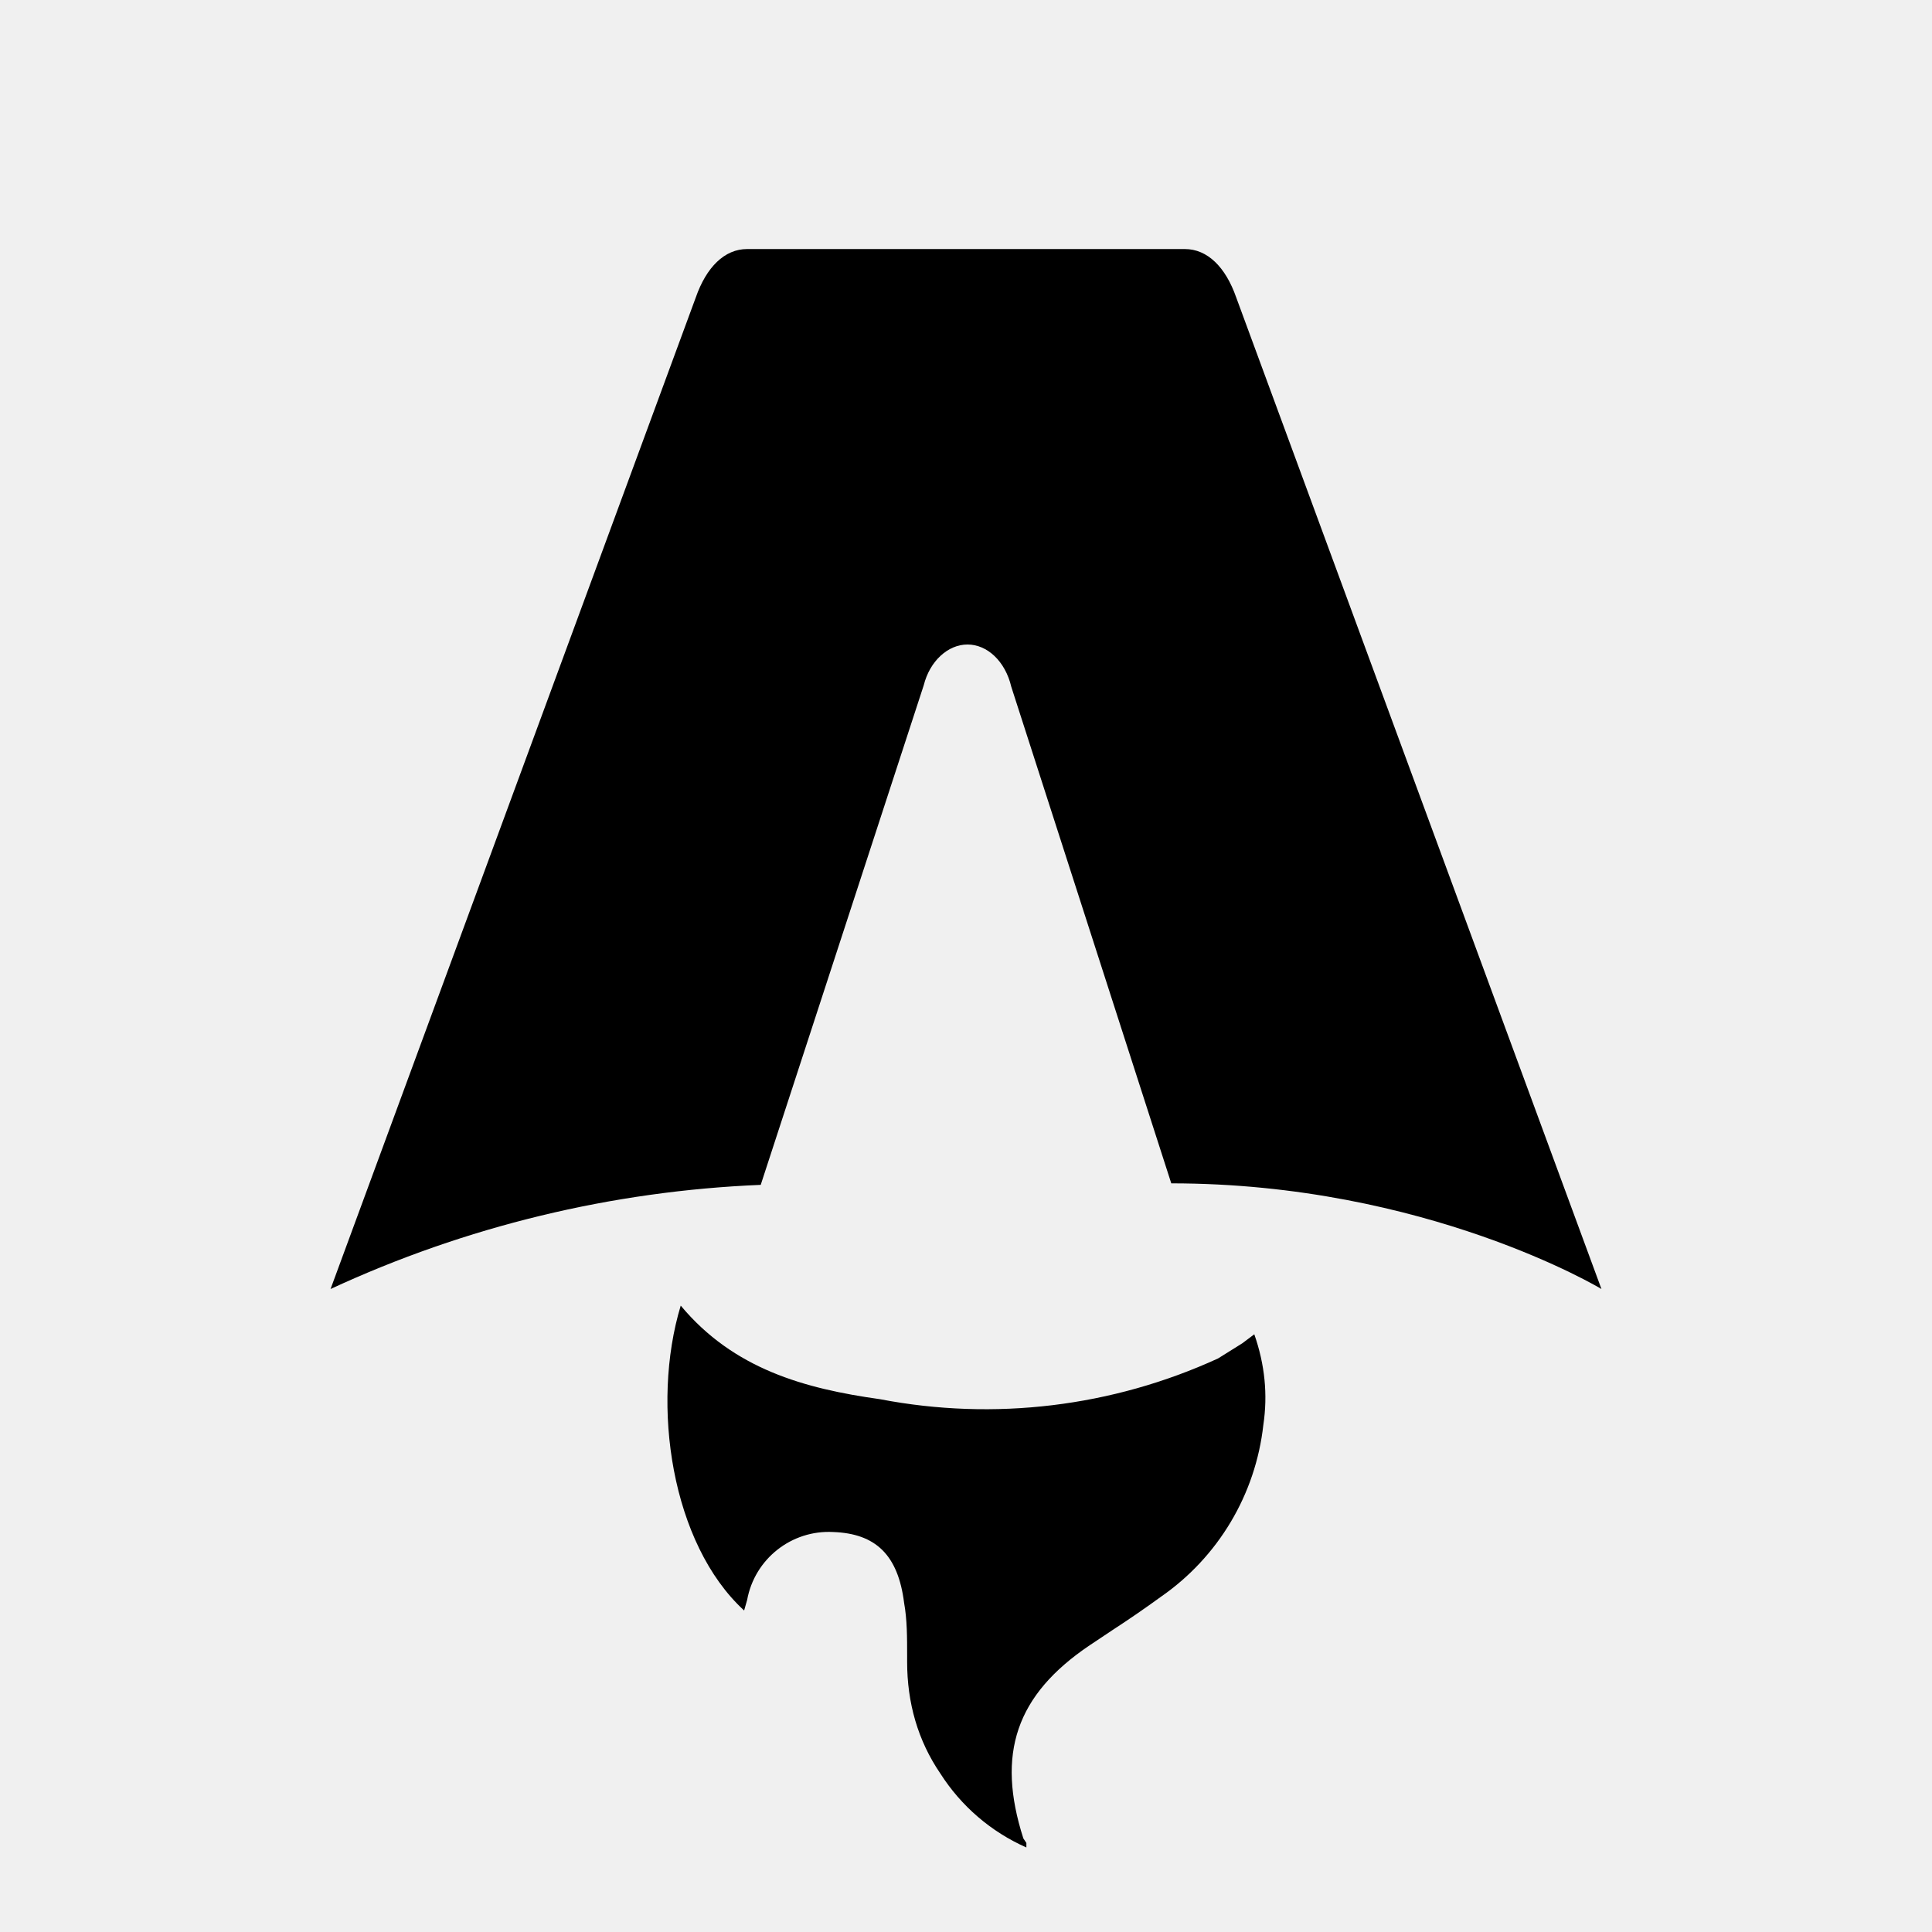
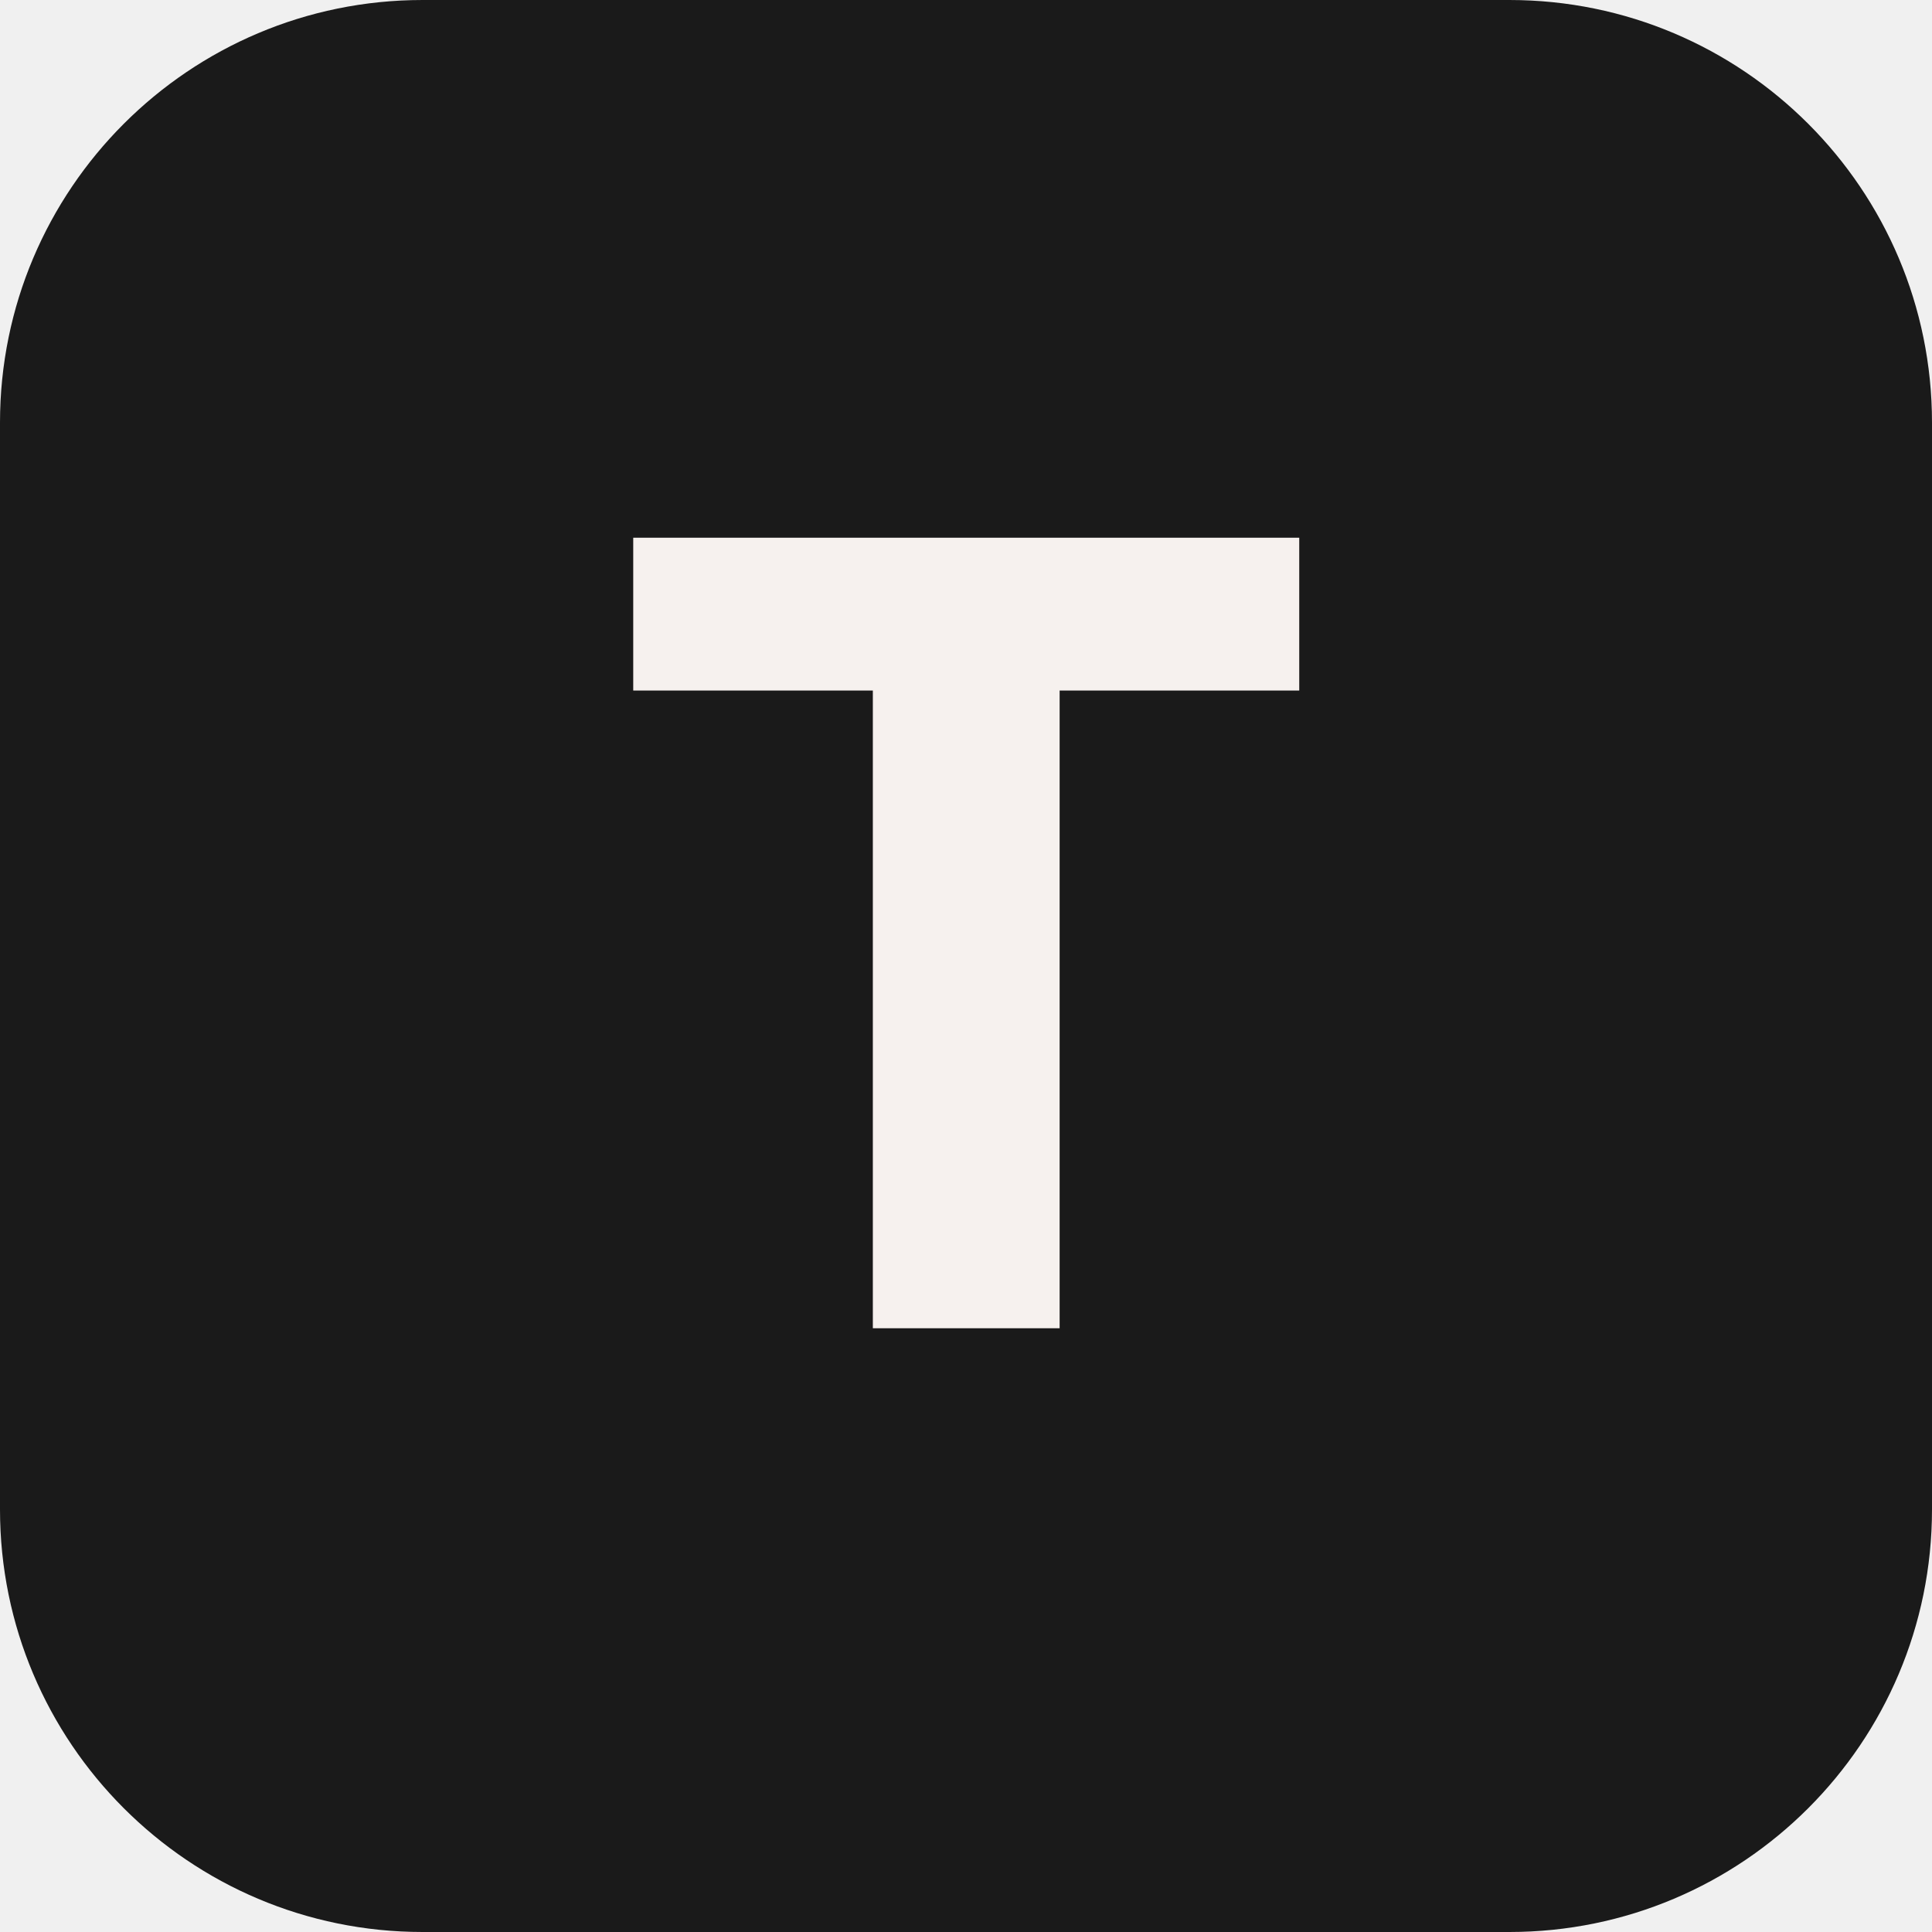
- <svg xmlns="http://www.w3.org/2000/svg" fill="none" viewBox="0 0 128 128">
-   <path d="M50.4 78.5a75.1 75.1 0 0 0-28.5 6.9l24.2-65.7c.7-2 1.9-3.2 3.4-3.2h29c1.5 0 2.7 1.2 3.4 3.2l24.2 65.7s-11.6-7-28.5-7L67 45.5c-.4-1.7-1.6-2.8-2.9-2.8-1.3 0-2.5 1.1-2.9 2.7L50.4 78.5Zm-1.1 28.2Zm-4.2-20.2c-2 6.6-.6 15.8 4.2 20.2a17.5 17.5 0 0 1 .2-.7 5.5 5.5 0 0 1 5.7-4.5c2.8.1 4.3 1.5 4.7 4.7.2 1.1.2 2.3.2 3.5v.4c0 2.7.7 5.2 2.2 7.4a13 13 0 0 0 5.7 4.9v-.3l-.2-.3c-1.8-5.6-.5-9.5 4.4-12.8l1.5-1a73 73 0 0 0 3.2-2.2 16 16 0 0 0 6.8-11.4c.3-2 .1-4-.6-6l-.8.6-1.6 1a37 37 0 0 1-22.4 2.7c-5-.7-9.7-2-13.2-6.2Z" />
-   <style>
-         path { fill: #000; }
-         @media (prefers-color-scheme: dark) {
-             path { fill: #FFF; }
-         }
-     </style>
+ <svg xmlns="http://www.w3.org/2000/svg" viewBox="0 0 32 32">
+   <rect width="32" height="32" rx="7" fill="#1a1a1a" />
+   <text x="16" y="22" font-family="system-ui,-apple-system,sans-serif" font-size="18" font-weight="800" fill="#f6f1ee" text-anchor="middle">T</text>
</svg>
